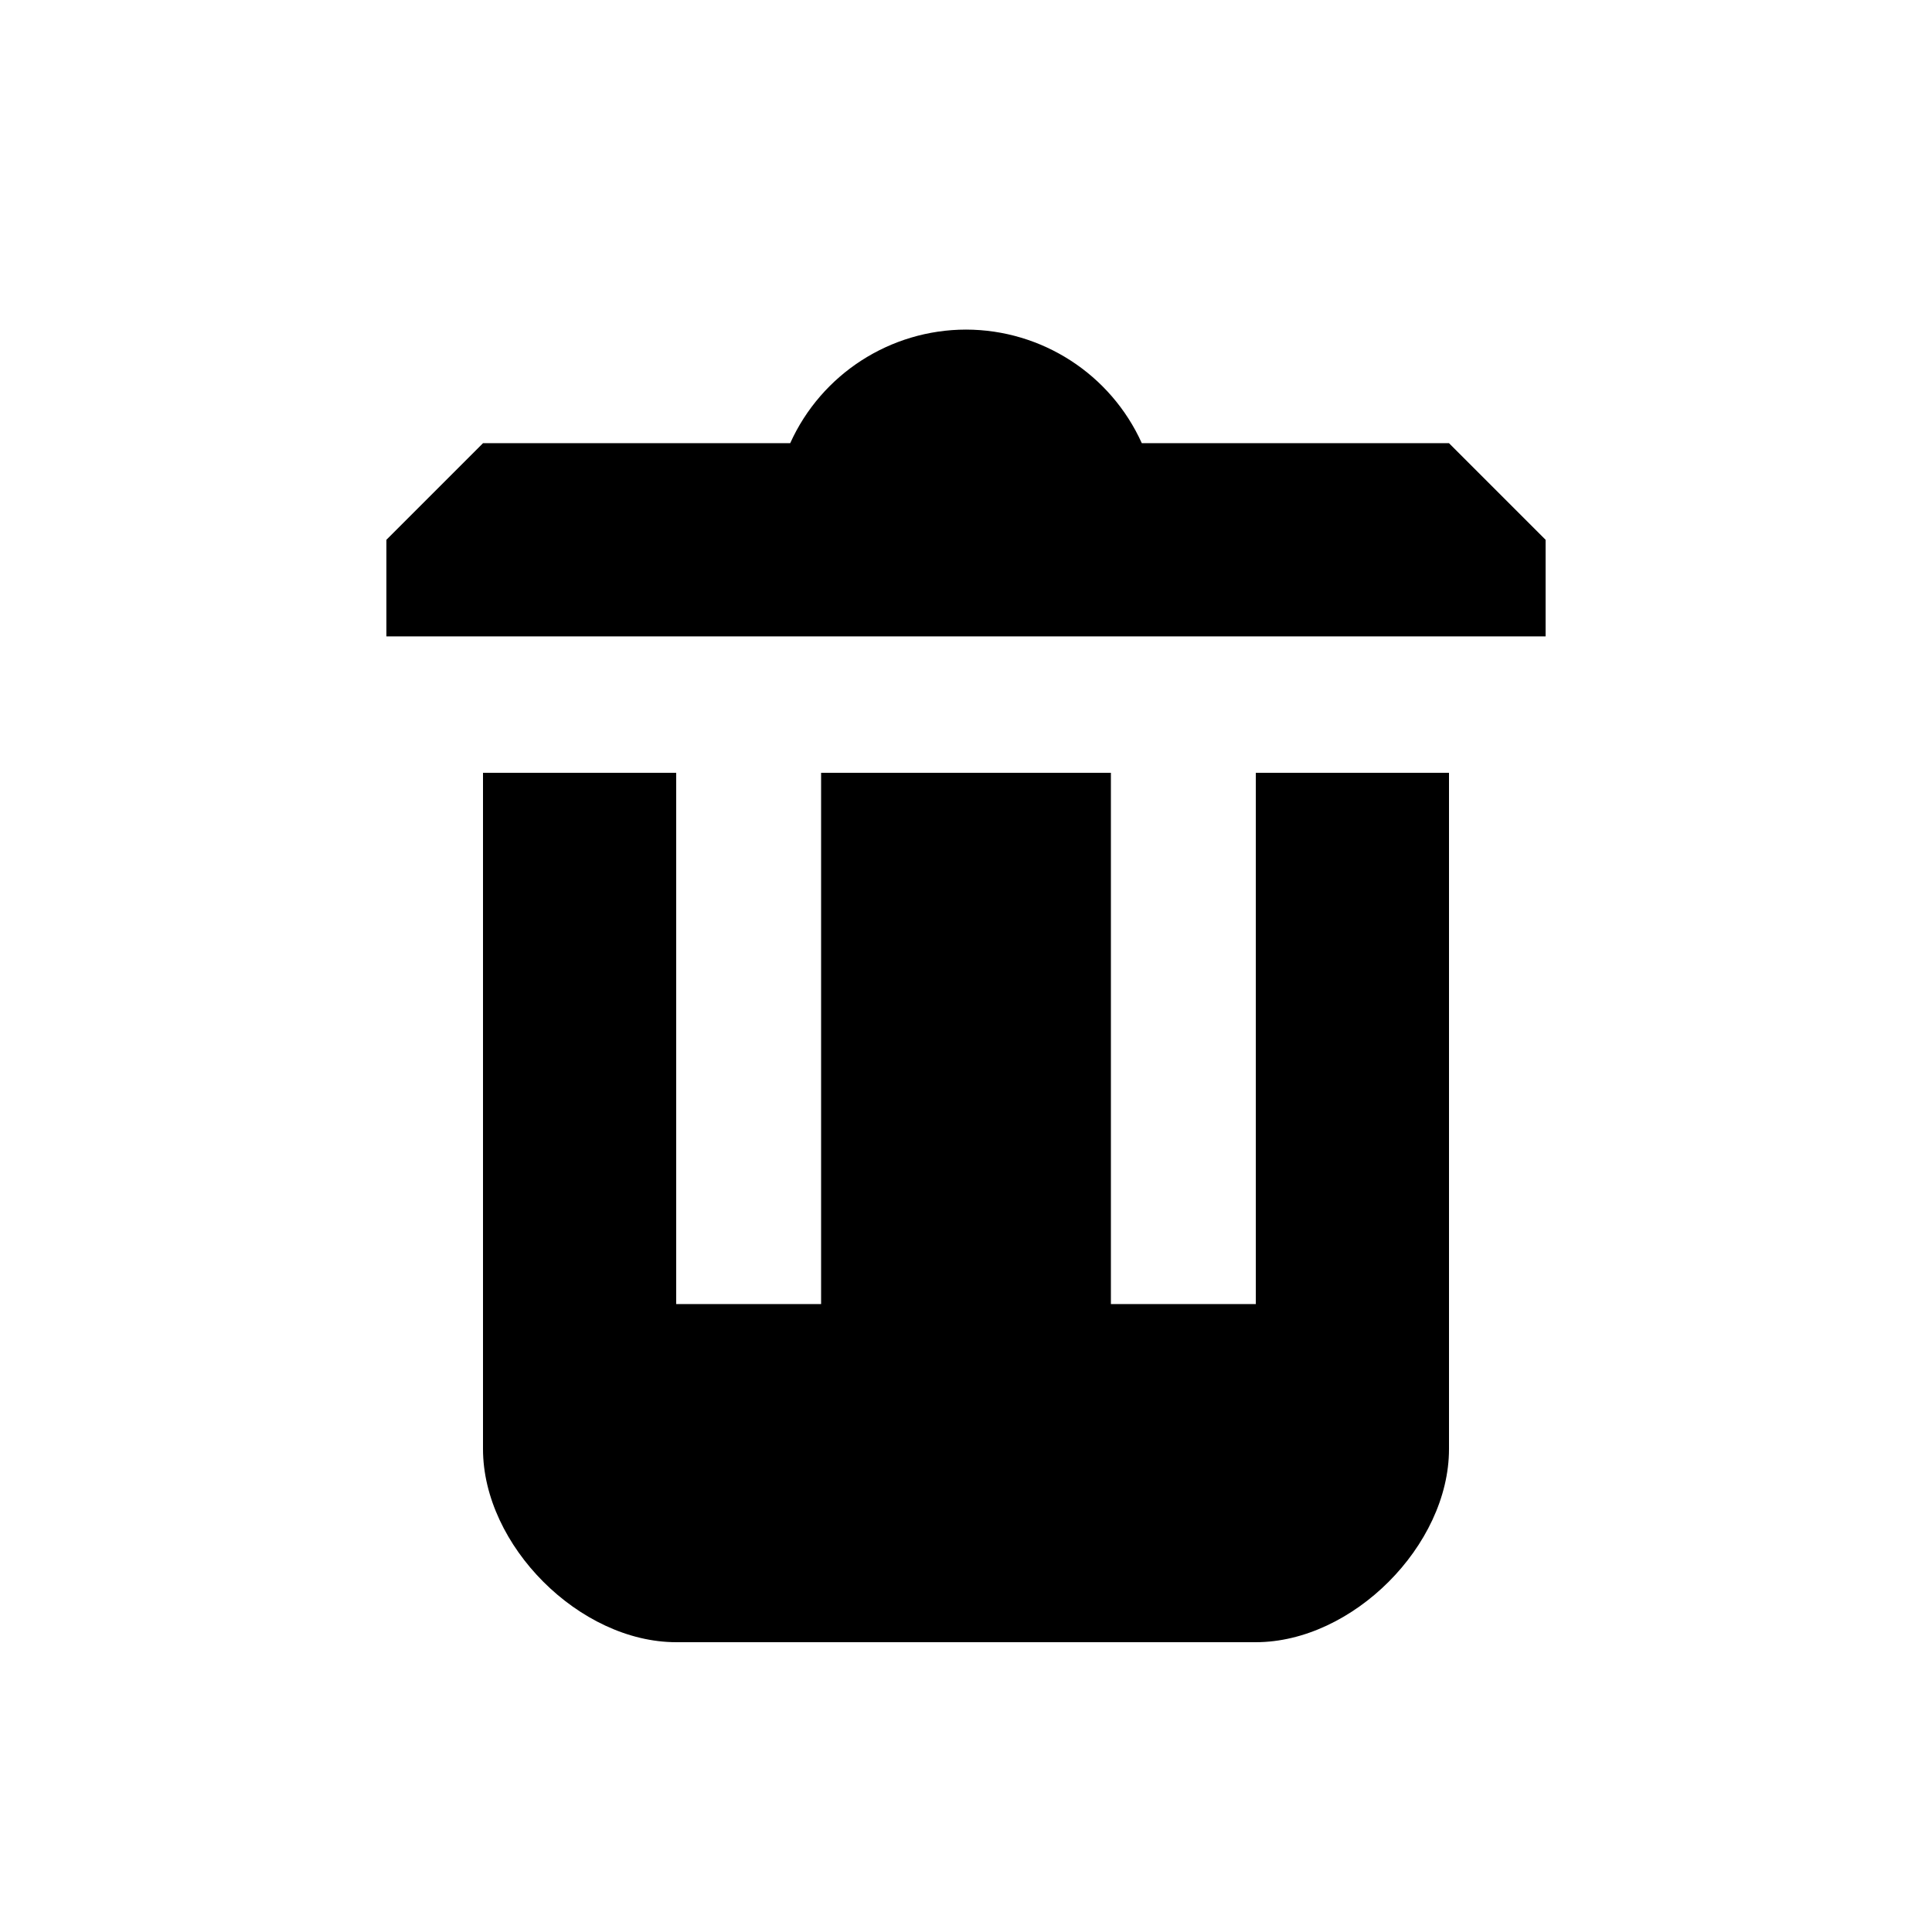
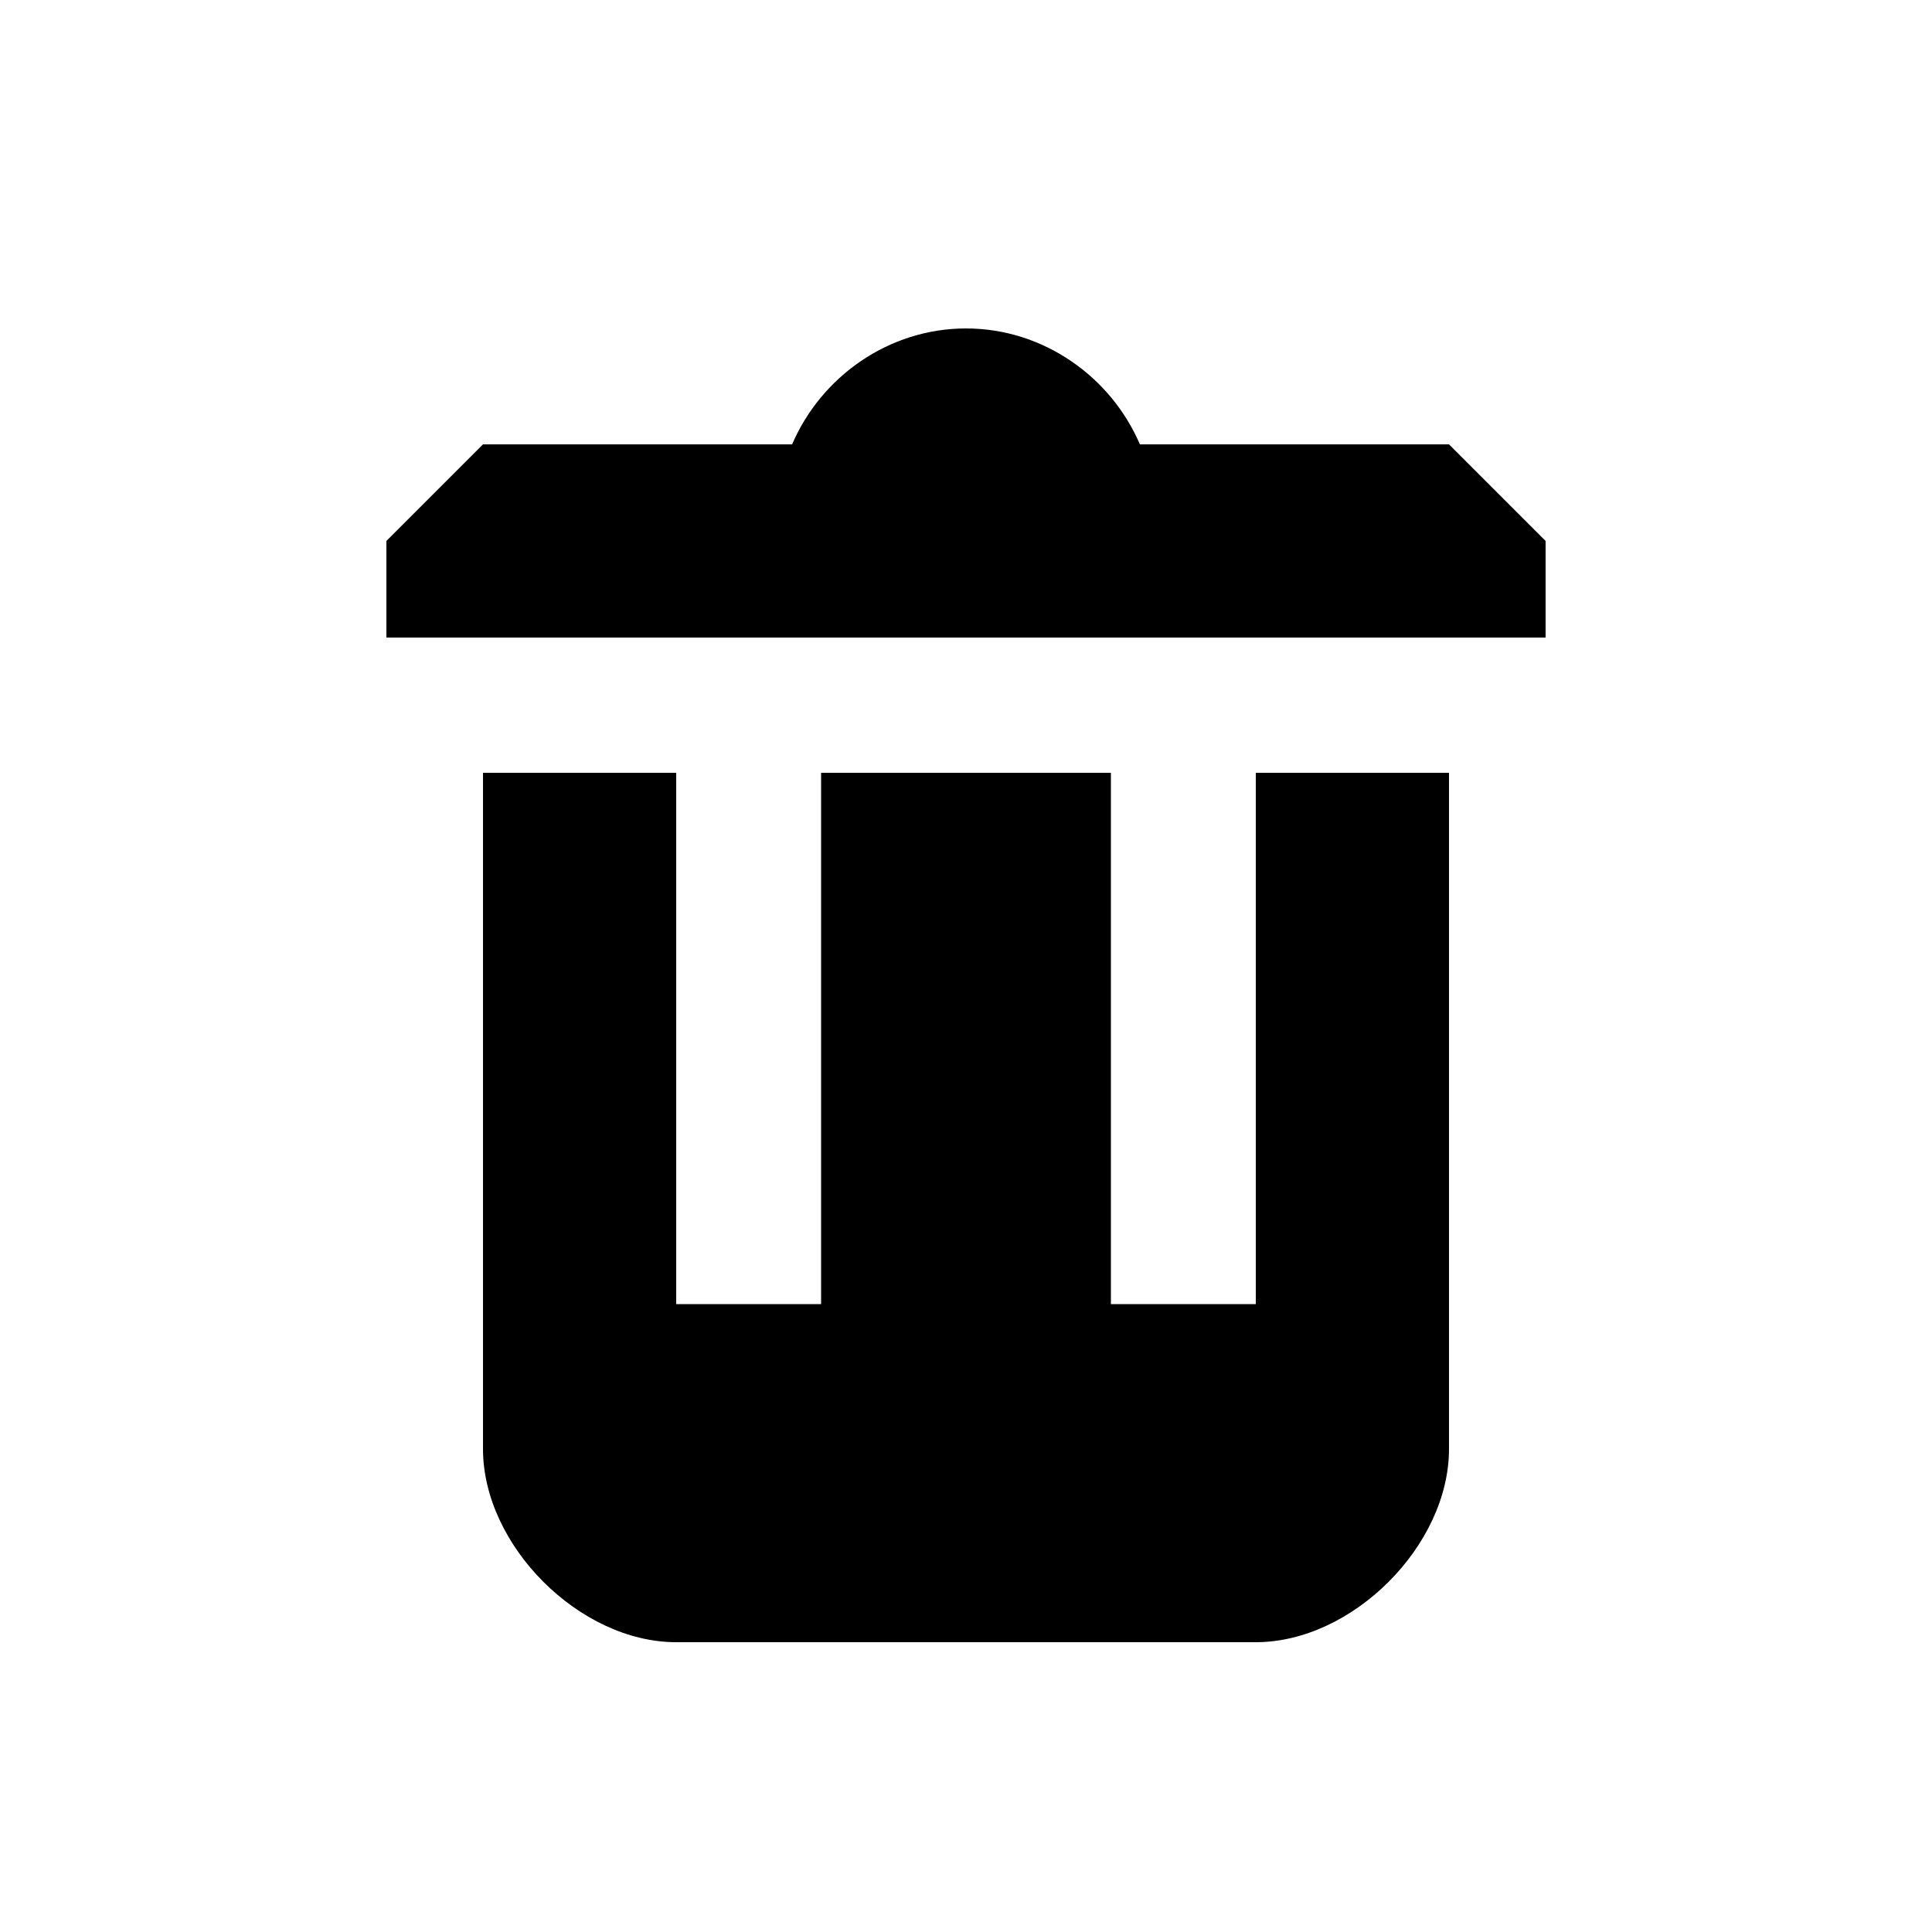
- <svg xmlns="http://www.w3.org/2000/svg" width="20" height="20" id="svg5738" version="1.1" viewBox="0 0 20 20">
-   <defs id="defs5740" />
-   <g id="layer1" transform="translate(0,-1032.362)">
-     <path style="color:#000000;display:inline;overflow:visible;visibility:visible;fill:#000000;fill-opacity:1;fill-rule:nonzero;stroke:none;stroke-width:1;marker:none;enable-background:accumulate" d="m 10,1035.774 c -0.785,8e-4 -1.497,0.461 -1.82,1.176 l -3.18,0 -1,1 0,1 12,0 0,-1 -1,-1 -3.18,0 c -0.323,-0.715 -1.035,-1.175 -1.82,-1.176 z m -5,4.588 0,7 c 0,1 1,2 2,2 l 6,0 c 1,0 2,-1 2,-2 l 0,-7 -2,0 0,5.5 -1.5,0 0,-5.5 -3,0 0,5.5 -1.5,0 0,-5.5 z" id="rect2439-7" />
-   </g>
+ <svg xmlns="http://www.w3.org/2000/svg" viewBox="0 0 20 20">
+   <path d="M10,3.4 c-0.8,0-1.5,0.5-1.8,1.2H5l-1,1v1h12v-1l-1-1h-3.2C11.5,3.9,10.8,3.4,10,3.4z M5,8v7c0,1,1,2,2,2h6c1,0,2-1,2-2V8h-2v5.5h-1.5V8h-3 v5.5H7V8H5z" />
</svg>
